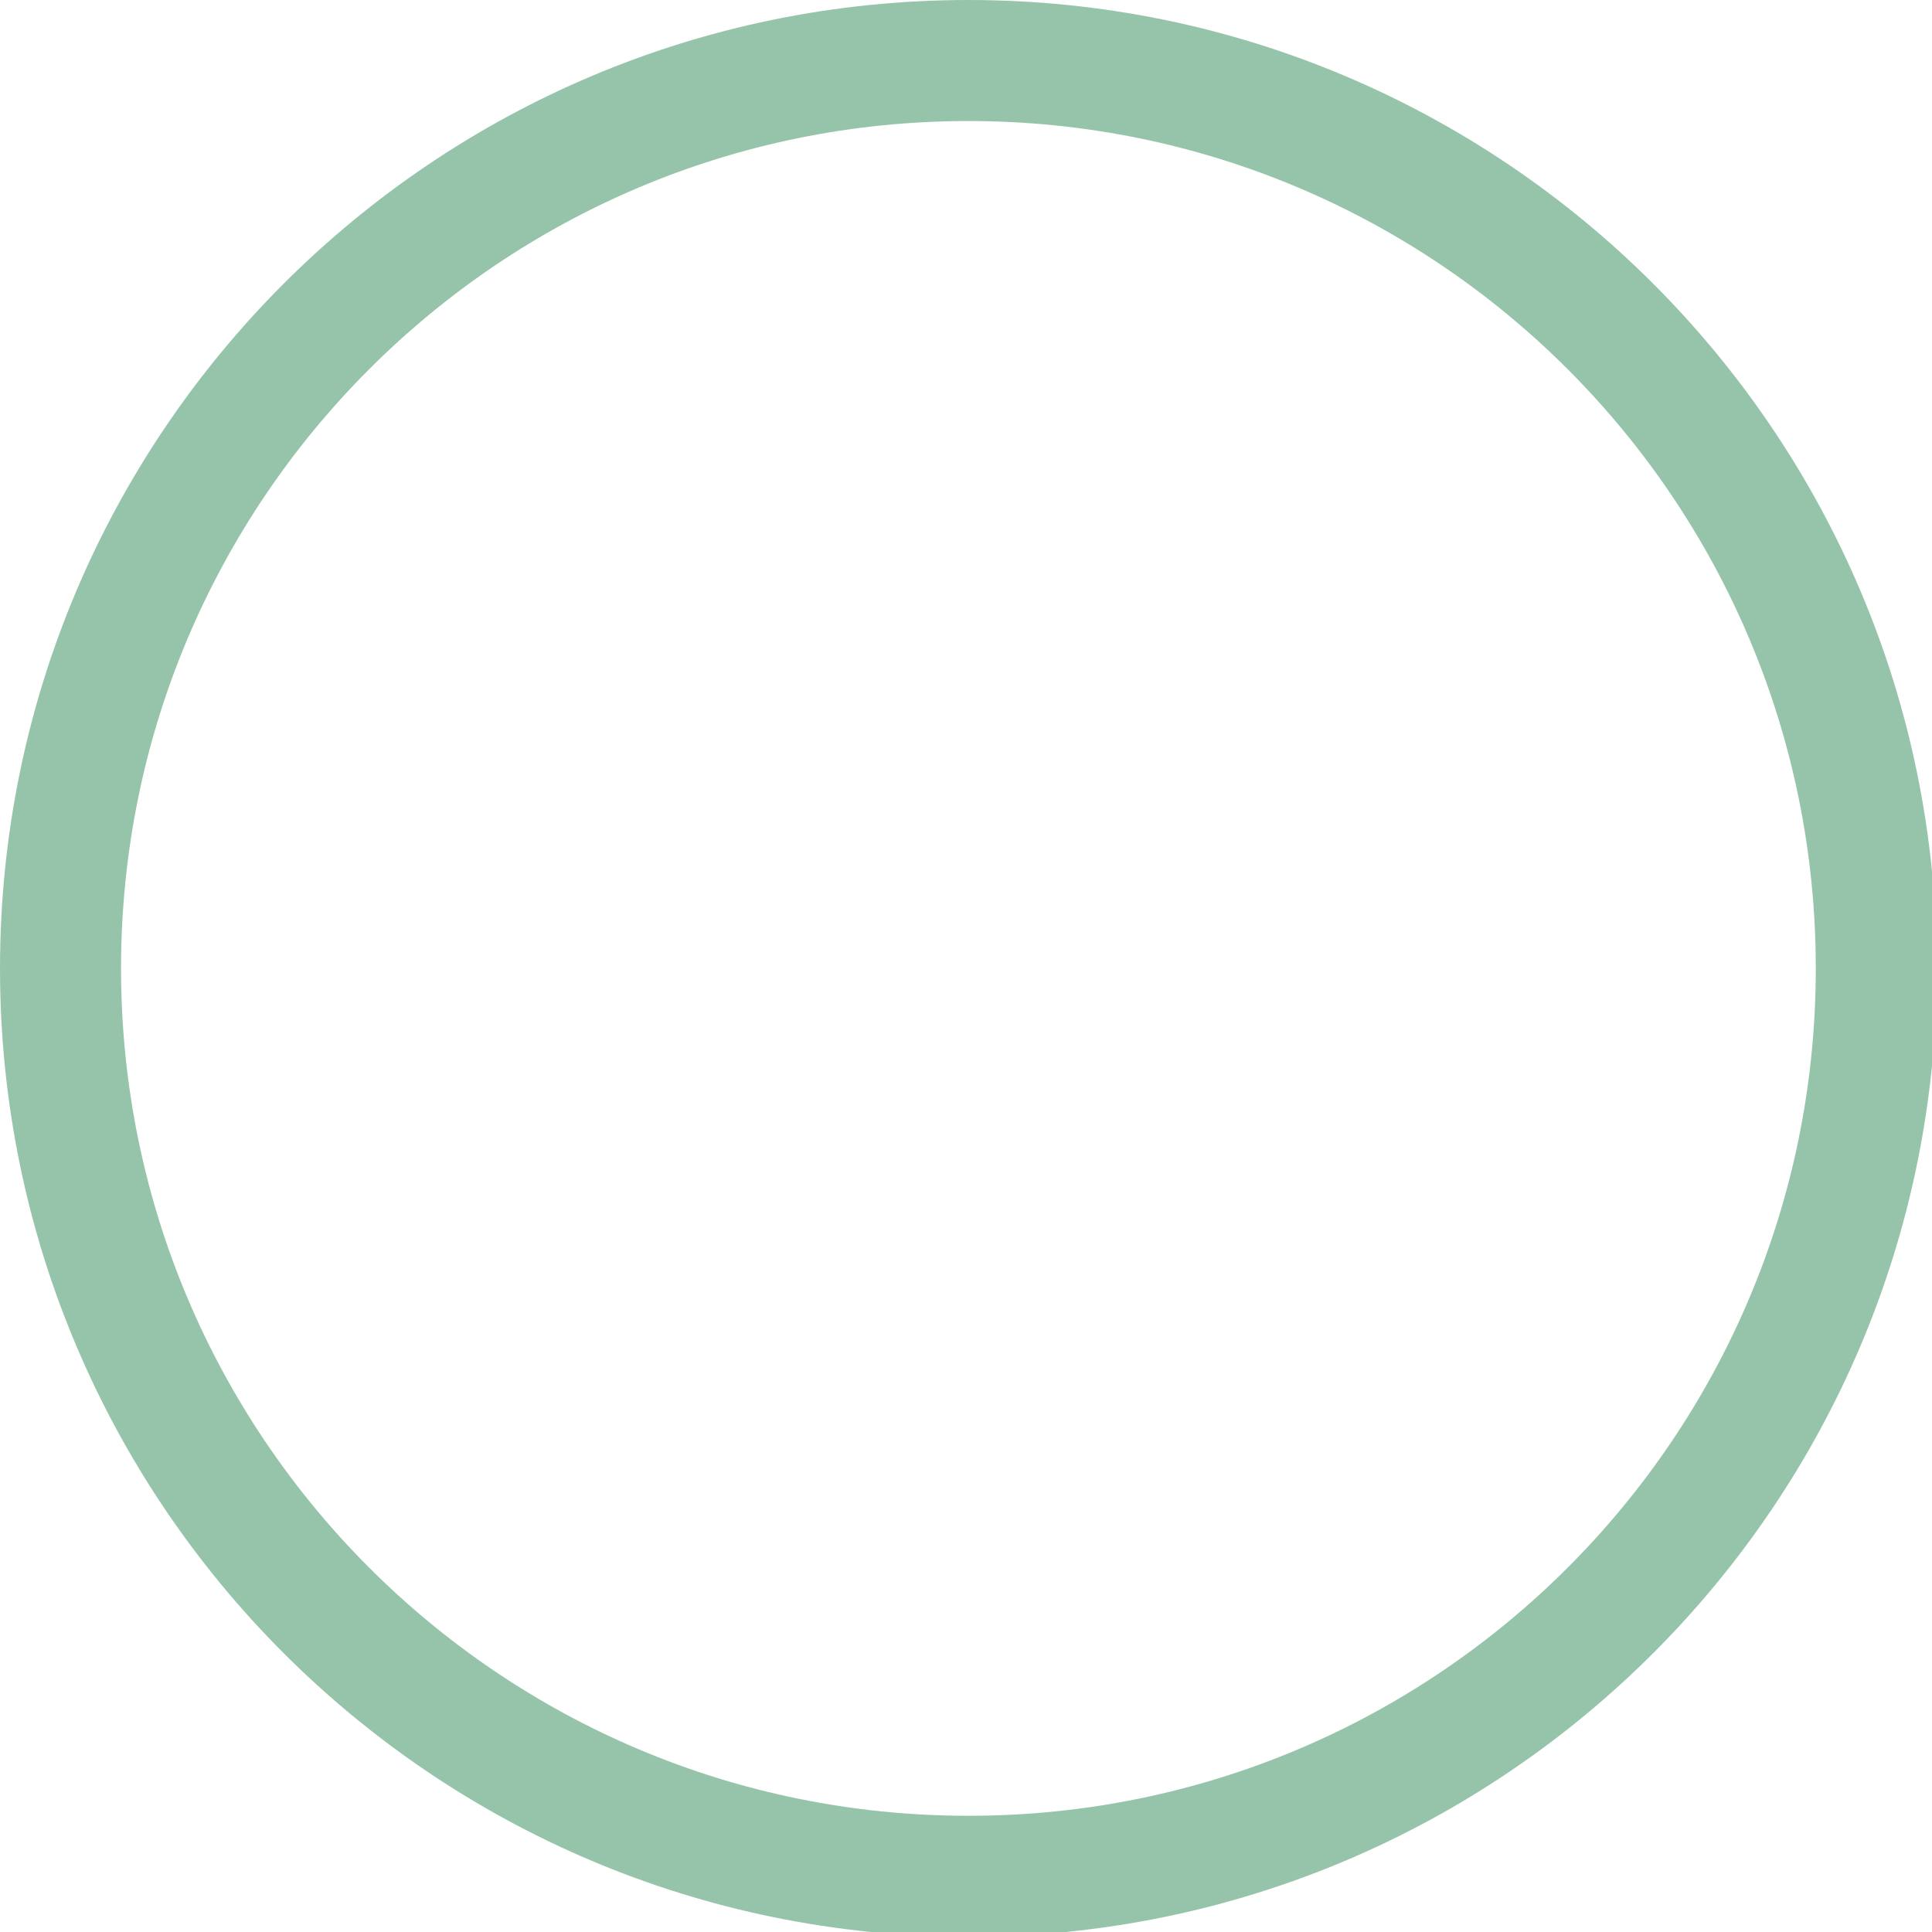
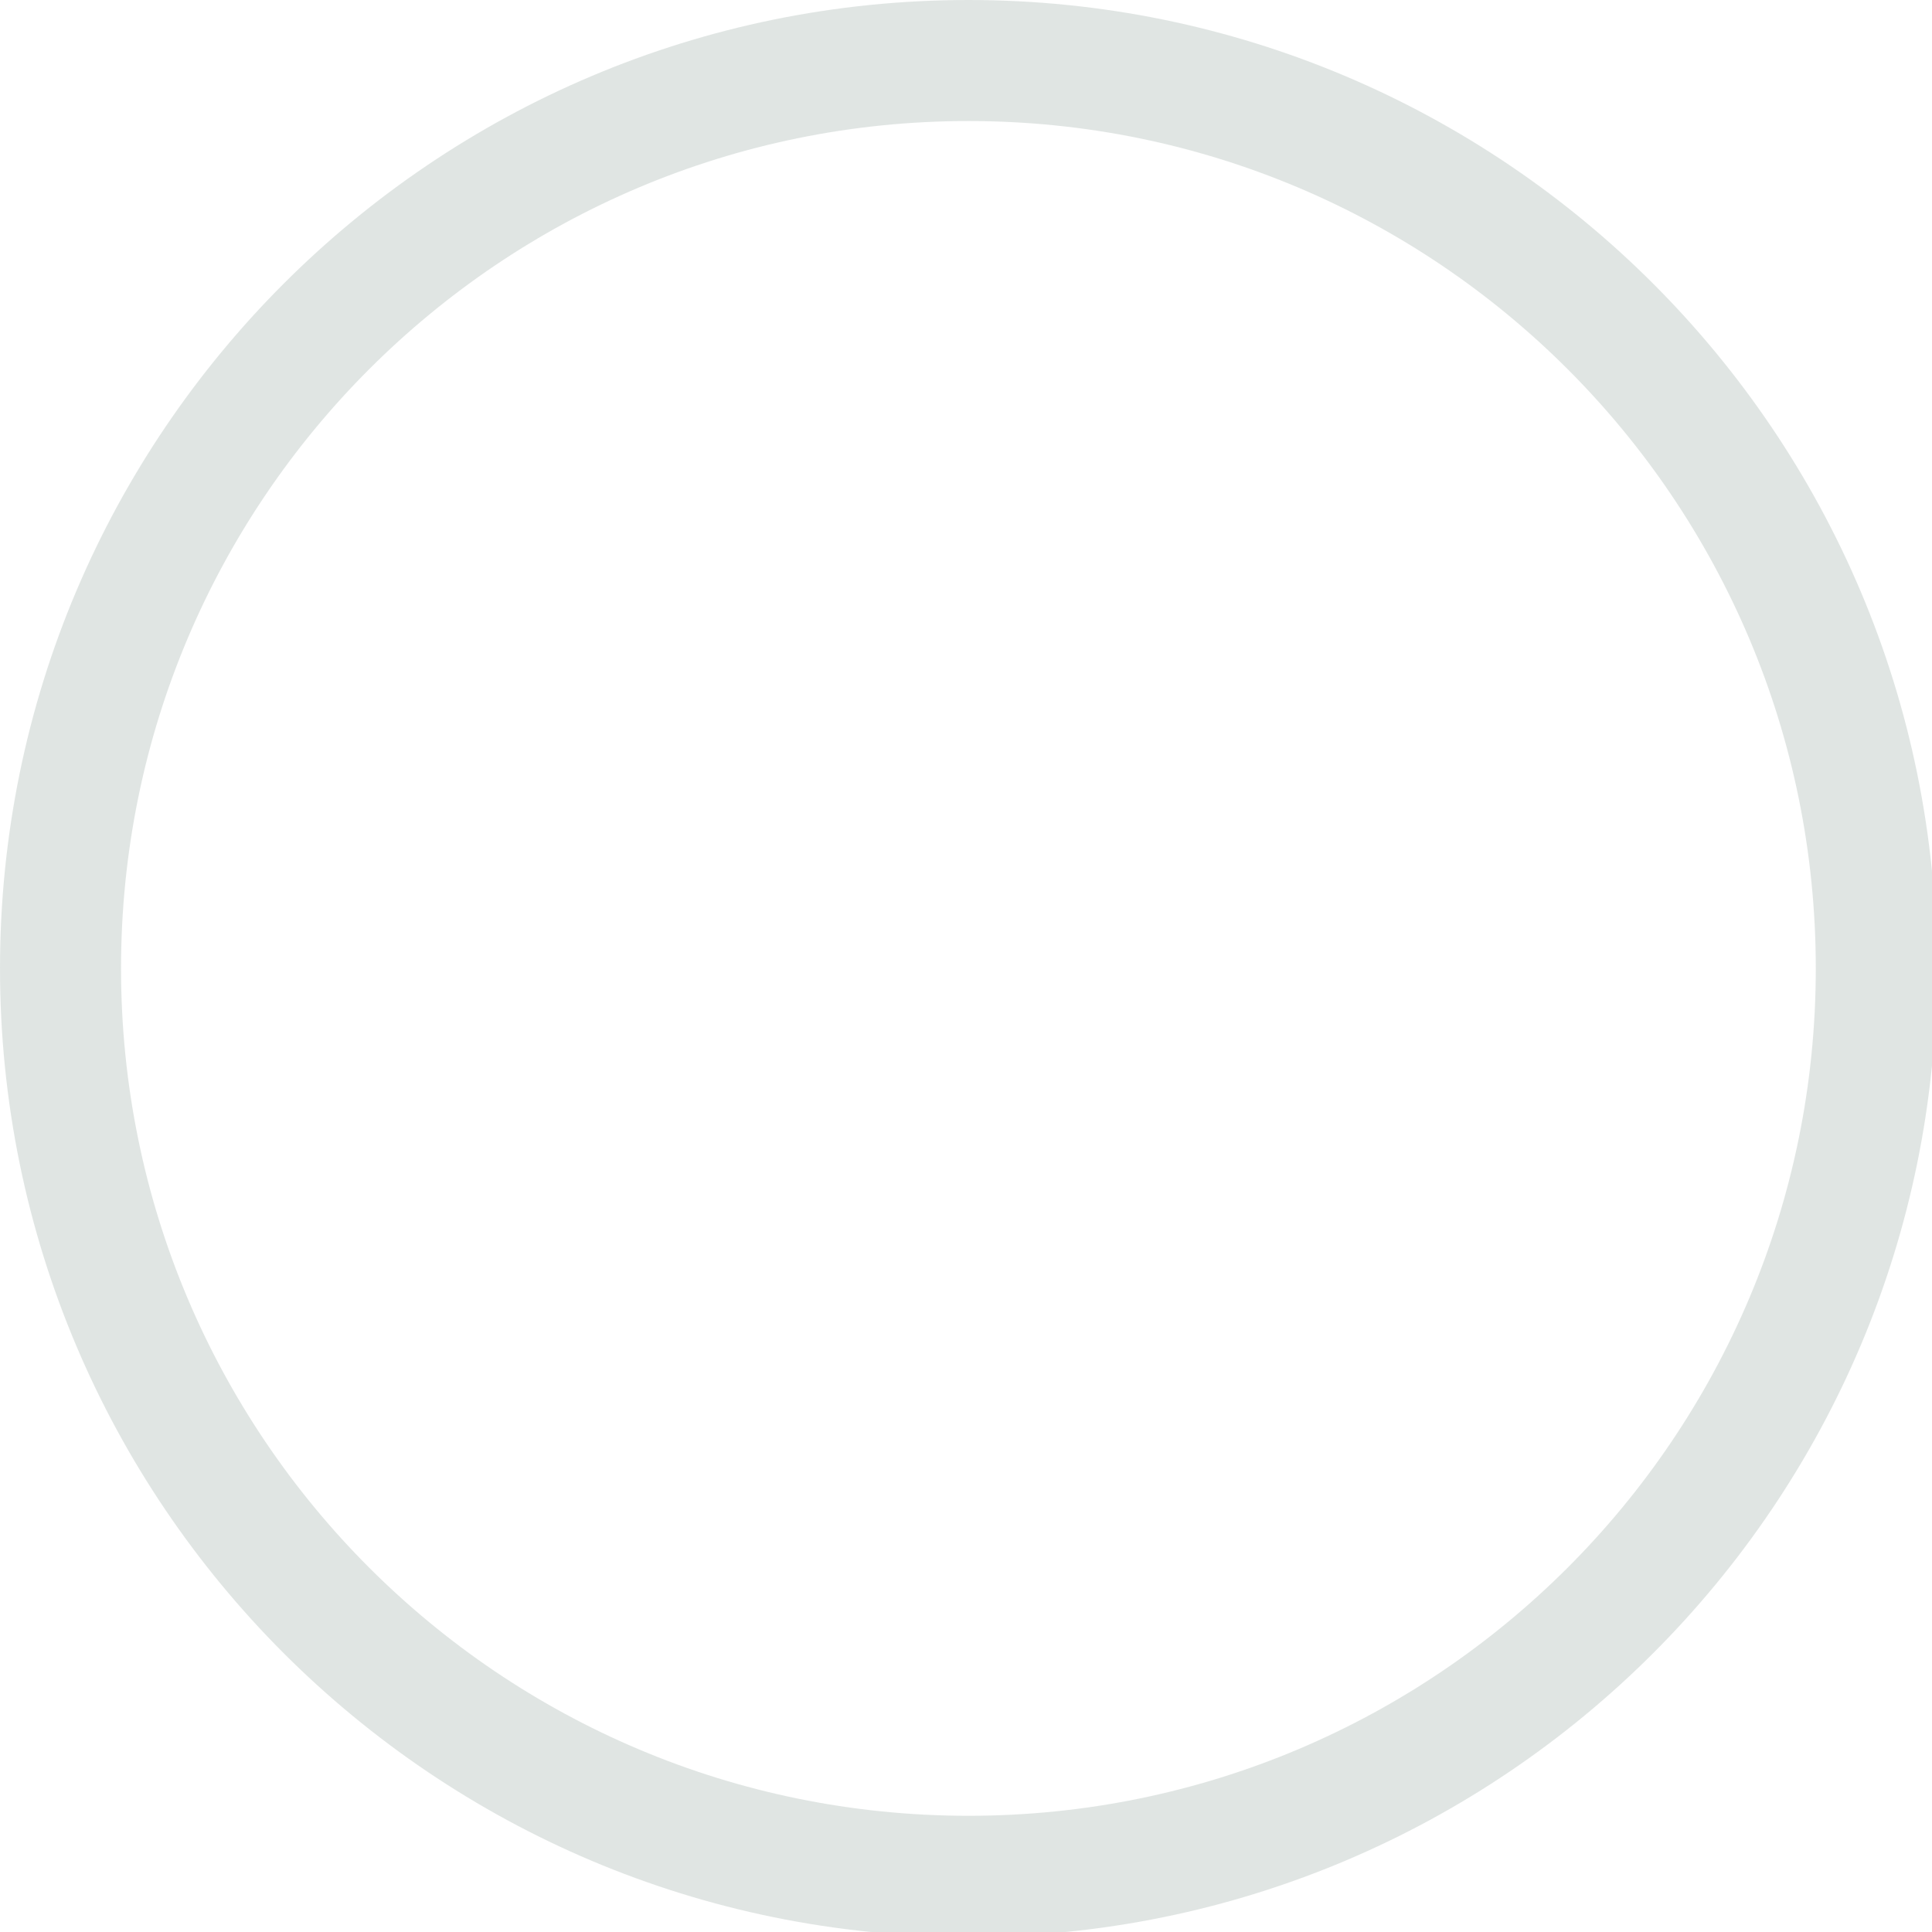
<svg xmlns="http://www.w3.org/2000/svg" width="133pt" height="133pt" viewBox="0 0 133 133" version="1.1">
  <g id="surface1">
-     <path style=" stroke:none;fill-rule:nonzero;fill:#2e8b57;fill-opacity:0.5;" d="M 66.668 0 C 29.852 0 0 29.852 0 66.668 C 0 103.484 29.852 133.332 66.668 133.332 C 103.484 133.332 133.332 103.484 133.332 66.668 C 133.332 29.852 103.484 0 66.668 0 Z M 66.668 8.332 C 98.895 8.332 125 34.441 125 66.668 C 125 98.895 98.895 125 66.668 125 C 34.441 125 8.332 98.895 8.332 66.668 C 8.332 34.441 34.441 8.332 66.668 8.332 Z M 66.668 8.332 " />
+     <path style=" stroke:none;fill-rule:nonzero;fill:#c3cdc8;fill-opacity:0.5;" d="M 66.668 0 C 29.852 0 0 29.852 0 66.668 C 0 103.484 29.852 133.332 66.668 133.332 C 103.484 133.332 133.332 103.484 133.332 66.668 C 133.332 29.852 103.484 0 66.668 0 Z M 66.668 8.332 C 98.895 8.332 125 34.441 125 66.668 C 125 98.895 98.895 125 66.668 125 C 34.441 125 8.332 98.895 8.332 66.668 C 8.332 34.441 34.441 8.332 66.668 8.332 Z M 66.668 8.332 " />
  </g>
</svg>
